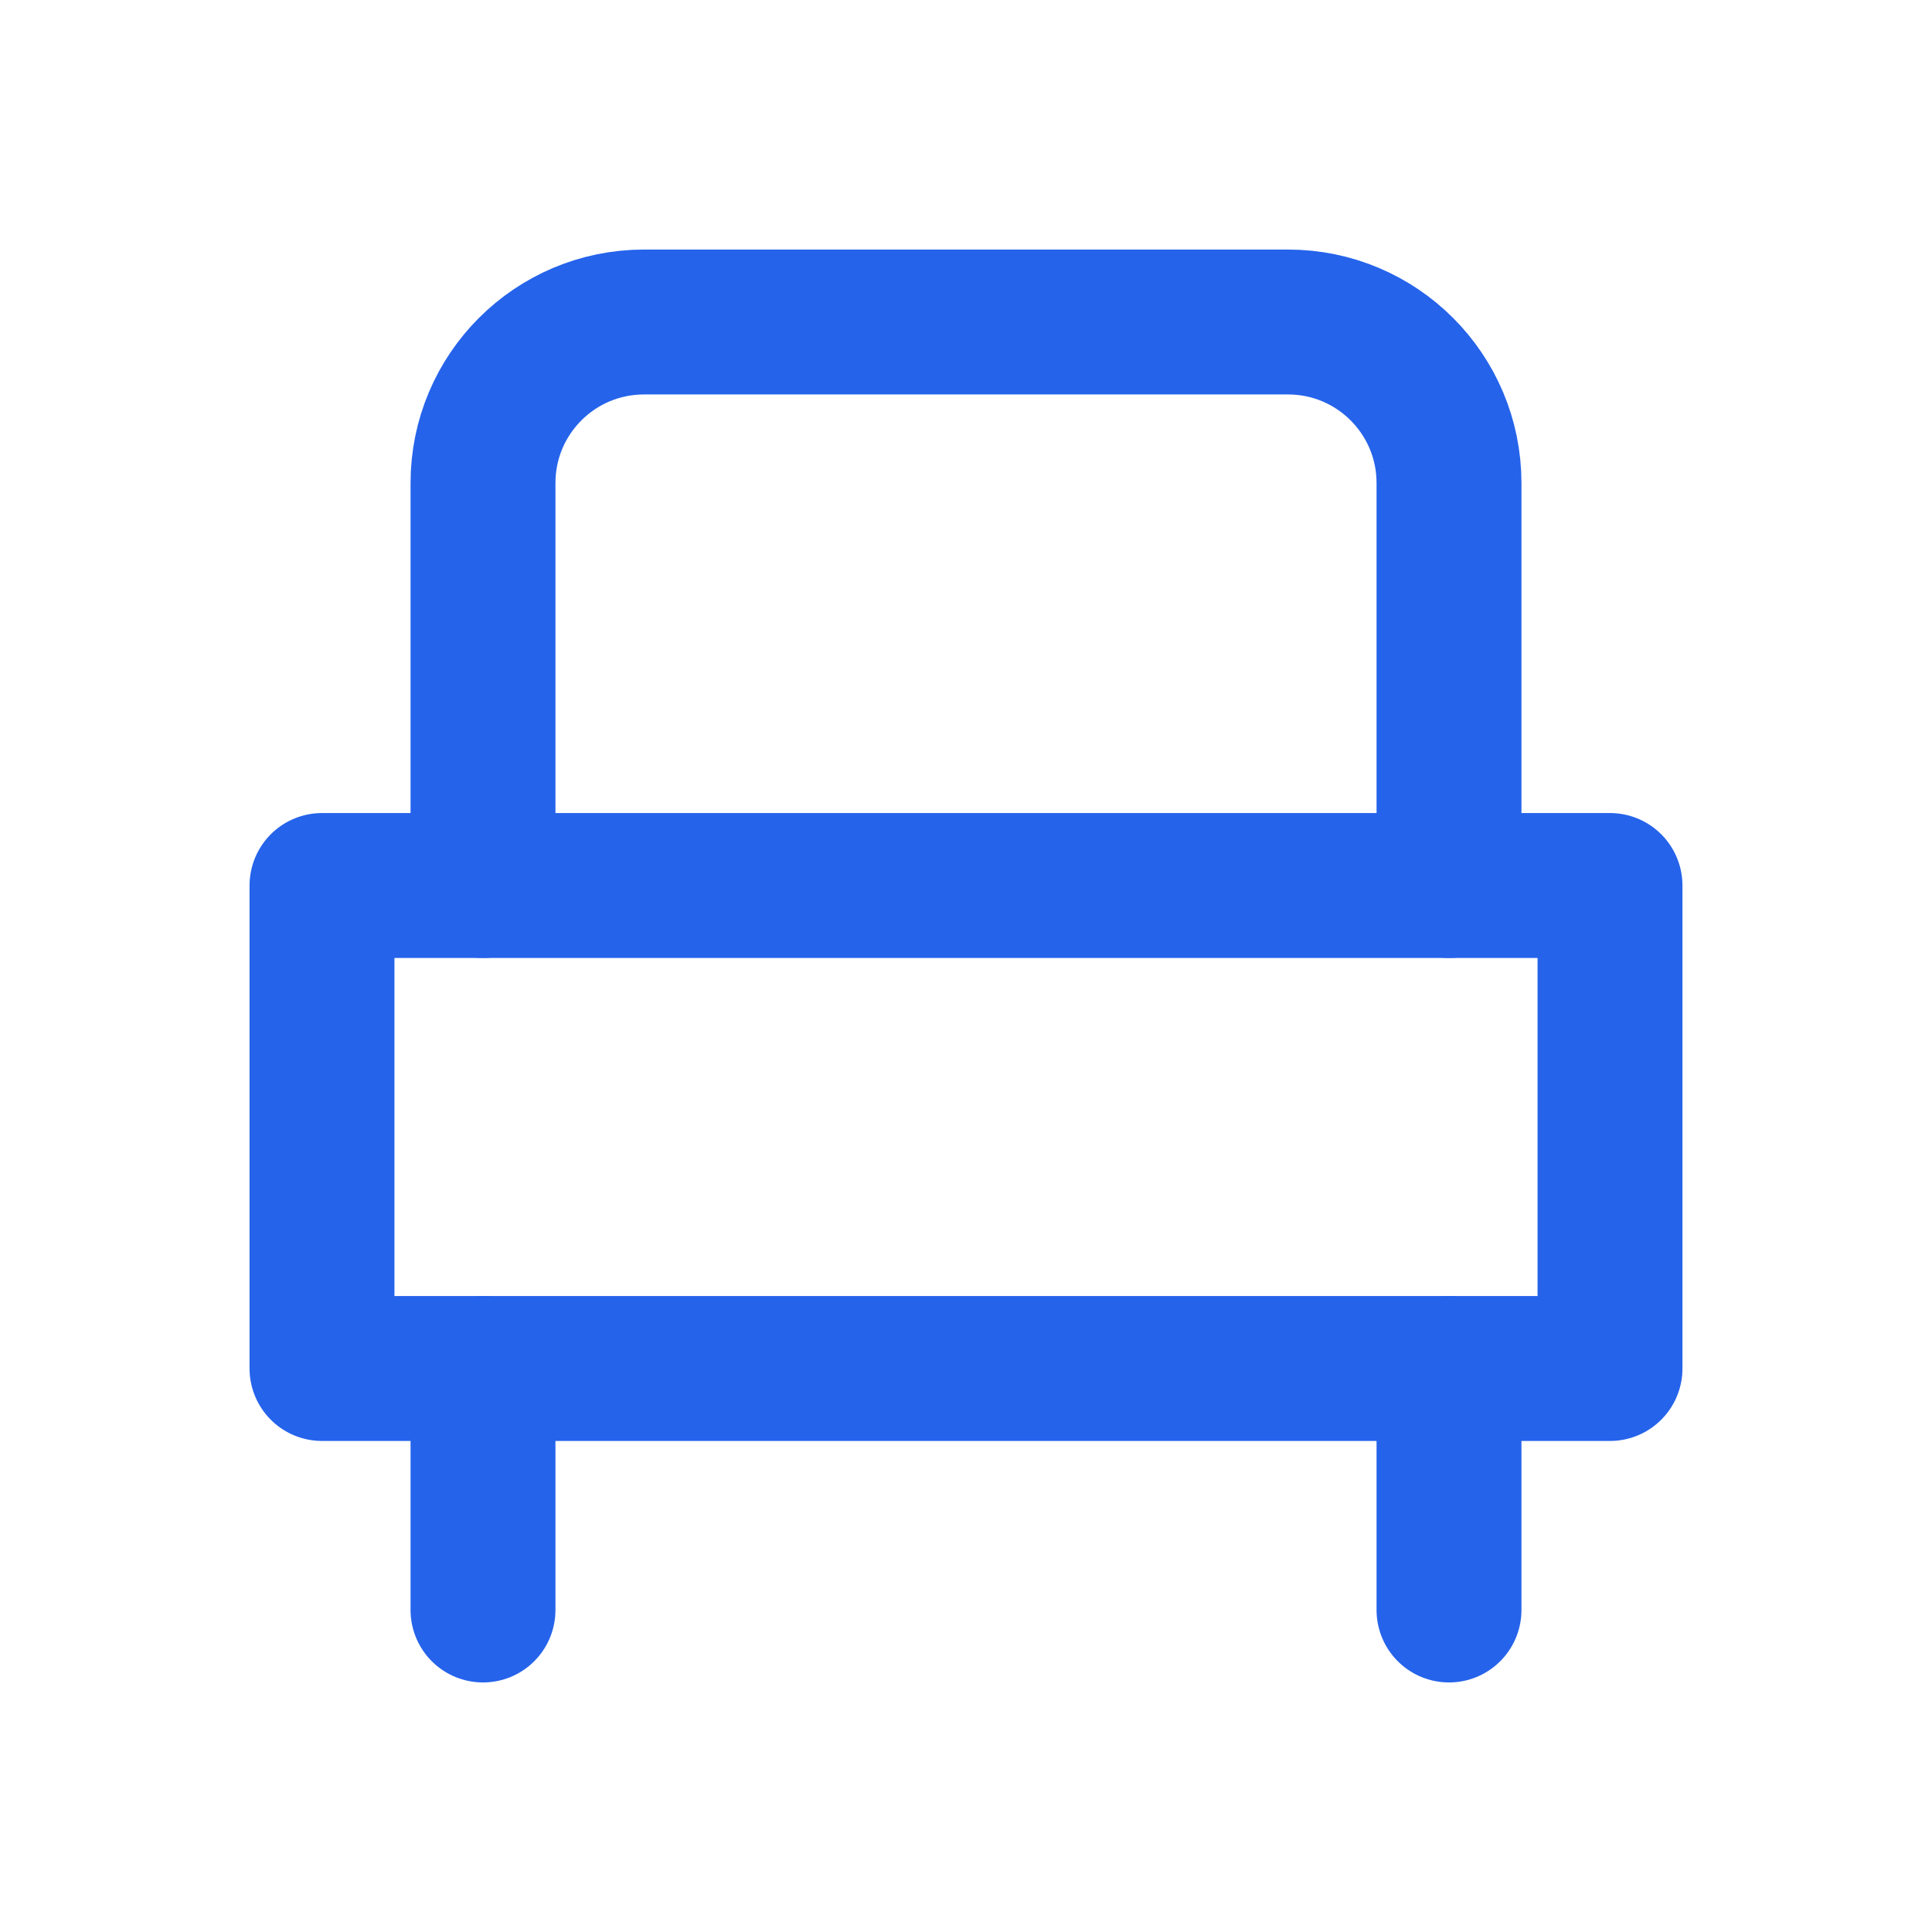
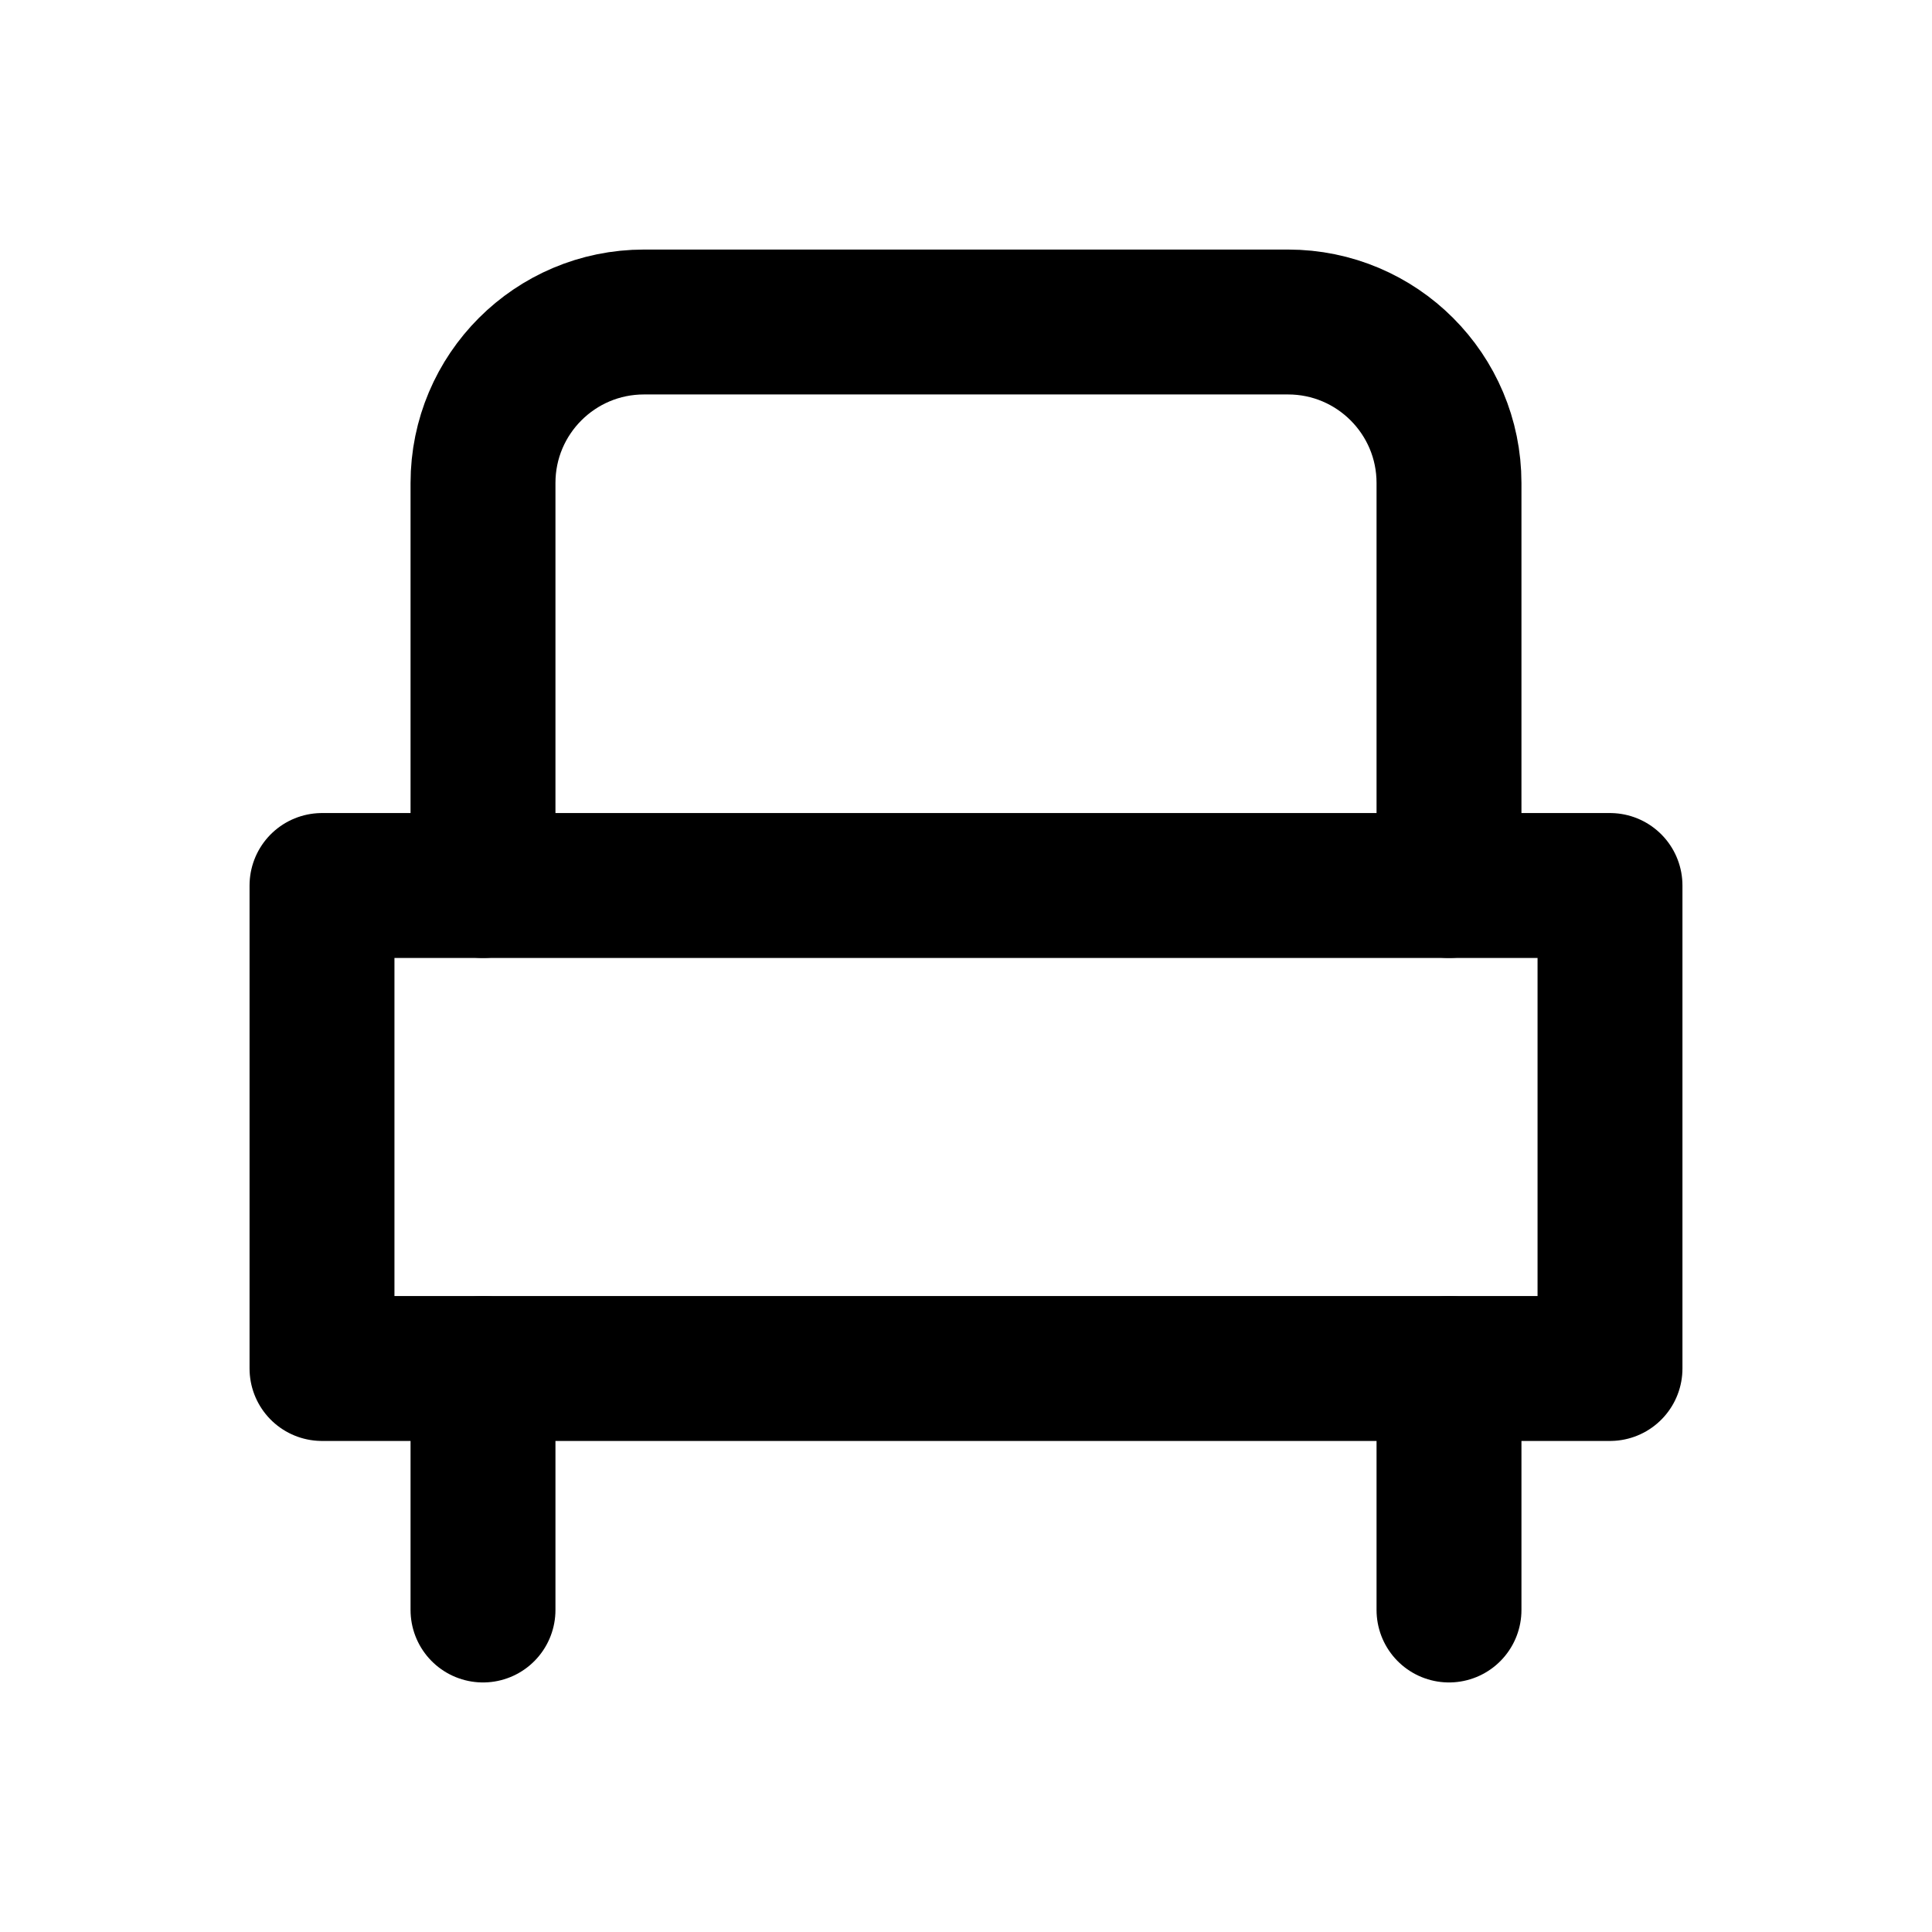
- <svg xmlns="http://www.w3.org/2000/svg" viewBox="0 0 24 24" width="24" height="24" fill="none" stroke="#2563EB" stroke-width="1.8" stroke-linecap="round" stroke-linejoin="round">
+ <svg xmlns="http://www.w3.org/2000/svg" viewBox="0 0 24 24" width="24" height="24" fill="none" stroke="currentColor" stroke-width="1.8" stroke-linecap="round" stroke-linejoin="round">
  <path d="M6 11V6a2 2 0 012-2h8a2 2 0 012 2v5" />
  <path d="M4 11h16v6H4z" />
  <path d="M6 17v3M18 17v3" />
</svg>
